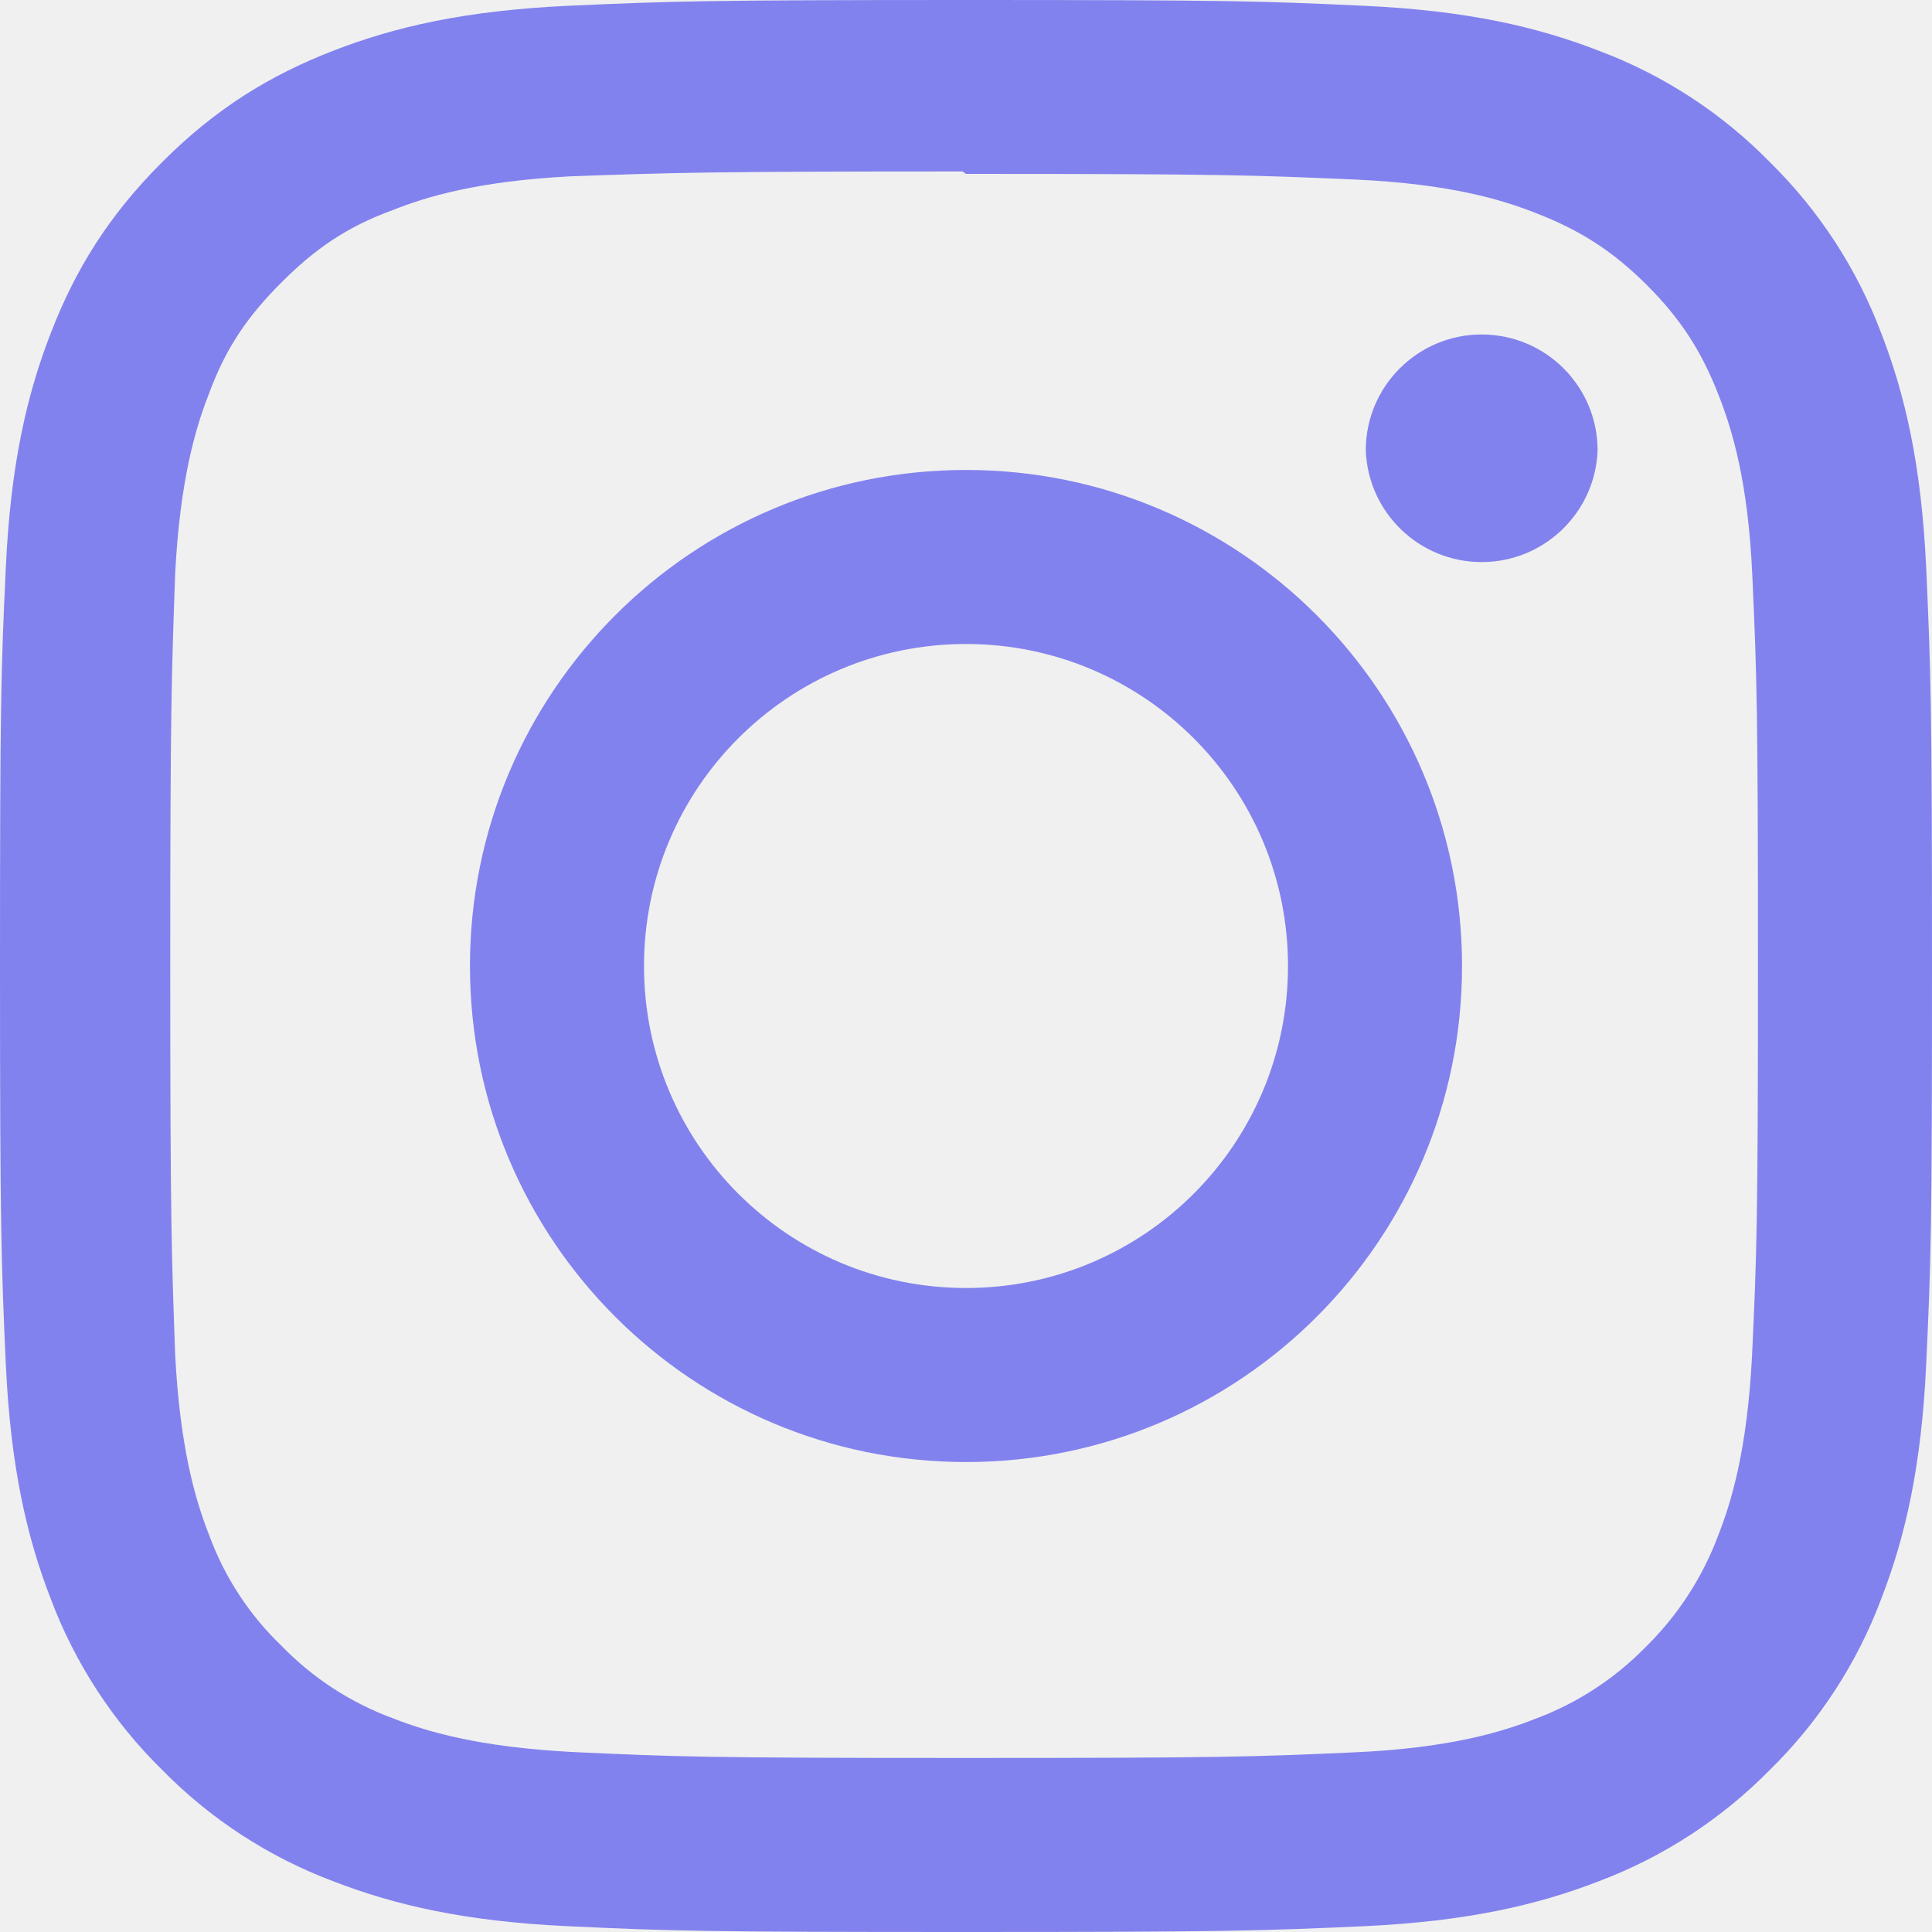
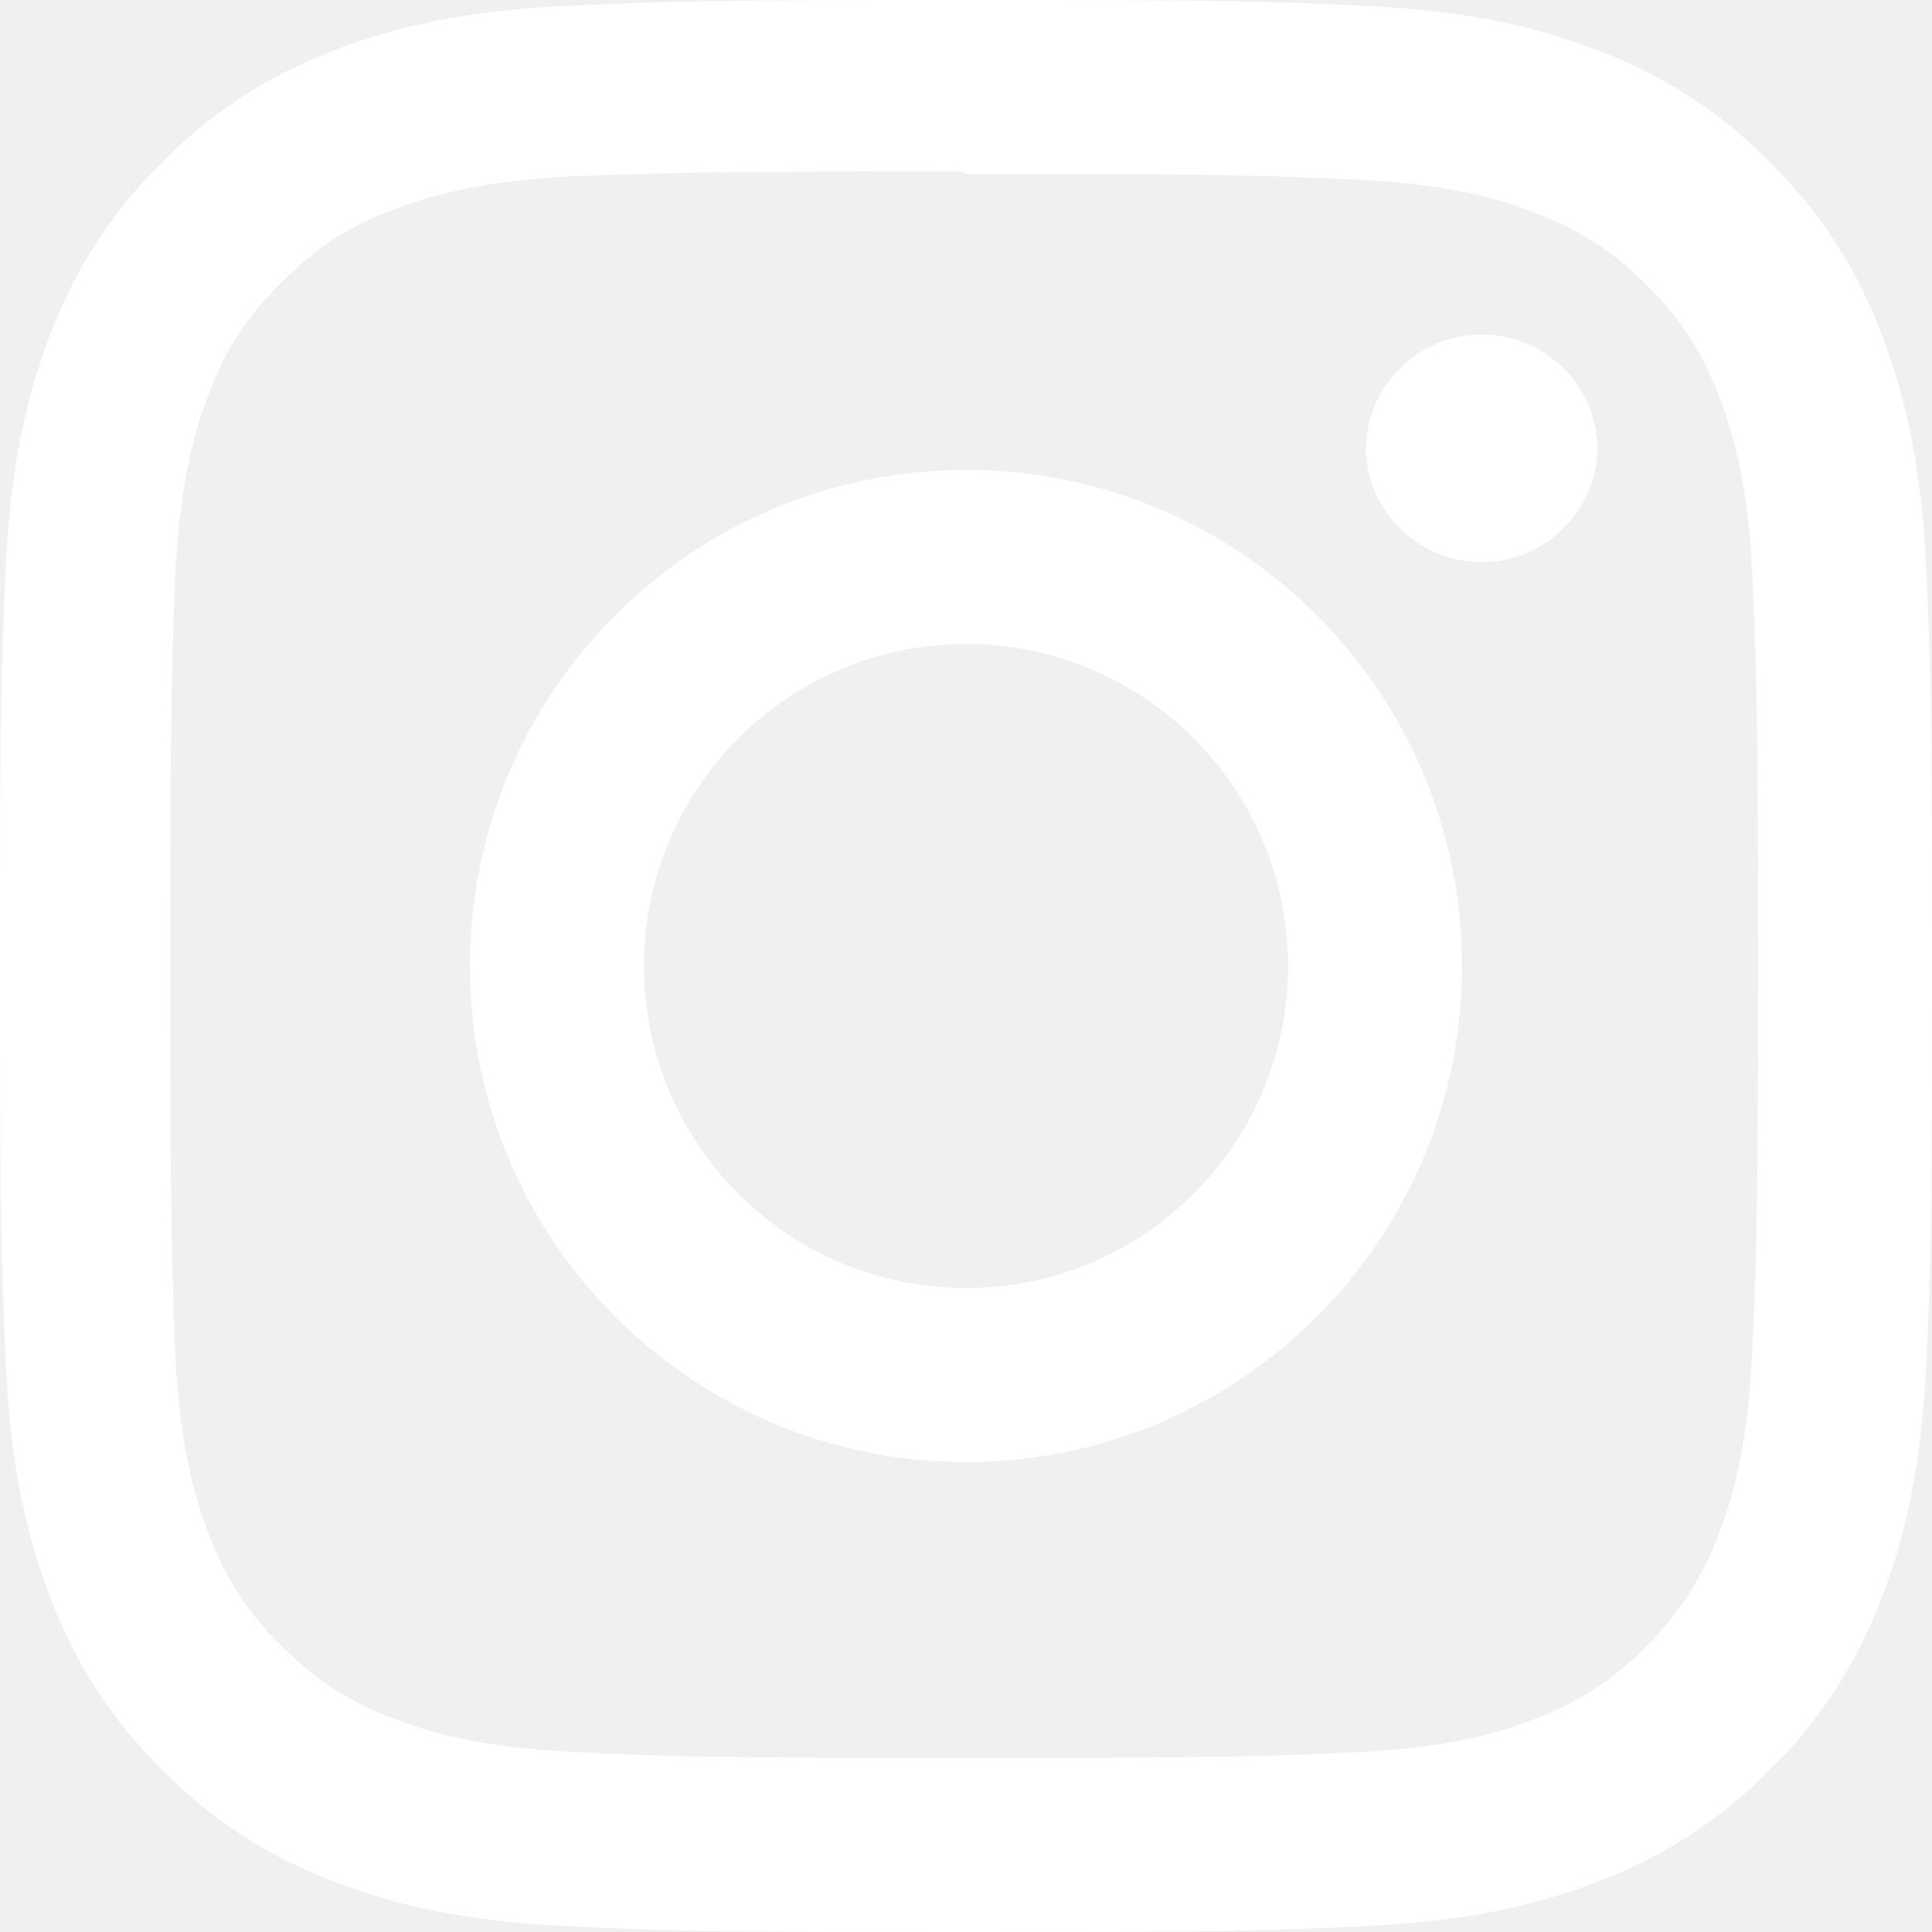
<svg xmlns="http://www.w3.org/2000/svg" viewBox="0 0 24 24">
-   <path fill="#8282ee" d="M12 0C8.74 0 8.333.015 7.053.072 5.775.132 4.905.333 4.14.63c-.789.306-1.459.717-2.126 1.384S.935 3.35.63 4.14C.333 4.905.131 5.775.072 7.053.012 8.333 0 8.74 0 12s.015 3.667.072 4.947c.06 1.277.261 2.148.558 2.913a5.885 5.885 0 001.384 2.126A5.868 5.868 0 004.14 23.37c.766.296 1.636.499 2.913.558C8.333 23.988 8.74 24 12 24s3.667-.015 4.947-.072c1.277-.06 2.148-.262 2.913-.558a5.898 5.898 0 002.126-1.384 5.86 5.86 0 001.384-2.126c.296-.765.499-1.636.558-2.913.06-1.28.072-1.687.072-4.947s-.015-3.667-.072-4.947c-.06-1.277-.262-2.149-.558-2.913a5.89 5.89 0 00-1.384-2.126A5.847 5.847 0 0019.86.63c-.765-.297-1.636-.499-2.913-.558C15.667.012 15.26 0 12 0zm0 2.16c3.203 0 3.585.016 4.85.071 1.17.055 1.805.249 2.227.415.562.217.96.477 1.382.896.419.42.679.819.896 1.381.164.422.36 1.057.413 2.227.057 1.266.07 1.646.07 4.85s-.015 3.585-.074 4.85c-.061 1.17-.256 1.805-.421 2.227a3.81 3.81 0 01-.899 1.382 3.744 3.744 0 01-1.38.896c-.42.164-1.065.36-2.235.413-1.274.057-1.649.07-4.859.07-3.211 0-3.586-.015-4.859-.074-1.171-.061-1.816-.256-2.236-.421a3.716 3.716 0 01-1.379-.899 3.644 3.644 0 01-.9-1.38c-.165-.42-.359-1.065-.42-2.235-.045-1.26-.061-1.649-.061-4.844 0-3.196.016-3.586.061-4.861.061-1.17.255-1.814.42-2.234.21-.57.479-.96.9-1.381.419-.419.81-.689 1.379-.898.42-.166 1.051-.361 2.221-.421 1.275-.045 1.65-.06 4.859-.06l.045.03zm0 3.678a6.162 6.162 0 100 12.324 6.162 6.162 0 100-12.324zM12 16c-2.21 0-4-1.79-4-4s1.79-4 4-4 4 1.79 4 4-1.79 4-4 4zm7.846-10.405a1.441 1.441 0 01-2.88 0 1.44 1.44 0 012.88 0z" />
+   <path fill="white" d="M12 0C8.74 0 8.333.015 7.053.072 5.775.132 4.905.333 4.14.63c-.789.306-1.459.717-2.126 1.384S.935 3.35.63 4.14C.333 4.905.131 5.775.072 7.053.012 8.333 0 8.74 0 12s.015 3.667.072 4.947c.06 1.277.261 2.148.558 2.913a5.885 5.885 0 001.384 2.126A5.868 5.868 0 004.14 23.37c.766.296 1.636.499 2.913.558C8.333 23.988 8.74 24 12 24s3.667-.015 4.947-.072c1.277-.06 2.148-.262 2.913-.558a5.898 5.898 0 002.126-1.384 5.86 5.86 0 001.384-2.126c.296-.765.499-1.636.558-2.913.06-1.28.072-1.687.072-4.947s-.015-3.667-.072-4.947c-.06-1.277-.262-2.149-.558-2.913a5.89 5.89 0 00-1.384-2.126A5.847 5.847 0 0019.86.63c-.765-.297-1.636-.499-2.913-.558C15.667.012 15.26 0 12 0zm0 2.16c3.203 0 3.585.016 4.85.071 1.17.055 1.805.249 2.227.415.562.217.96.477 1.382.896.419.42.679.819.896 1.381.164.422.36 1.057.413 2.227.057 1.266.07 1.646.07 4.85s-.015 3.585-.074 4.85c-.061 1.17-.256 1.805-.421 2.227a3.81 3.81 0 01-.899 1.382 3.744 3.744 0 01-1.38.896c-.42.164-1.065.36-2.235.413-1.274.057-1.649.07-4.859.07-3.211 0-3.586-.015-4.859-.074-1.171-.061-1.816-.256-2.236-.421a3.716 3.716 0 01-1.379-.899 3.644 3.644 0 01-.9-1.38c-.165-.42-.359-1.065-.42-2.235-.045-1.26-.061-1.649-.061-4.844 0-3.196.016-3.586.061-4.861.061-1.17.255-1.814.42-2.234.21-.57.479-.96.9-1.381.419-.419.81-.689 1.379-.898.42-.166 1.051-.361 2.221-.421 1.275-.045 1.65-.06 4.859-.06l.045.03zm0 3.678a6.162 6.162 0 100 12.324 6.162 6.162 0 100-12.324zM12 16c-2.21 0-4-1.79-4-4s1.79-4 4-4 4 1.79 4 4-1.79 4-4 4zm7.846-10.405a1.441 1.441 0 01-2.88 0 1.44 1.44 0 012.88 0z" />
</svg>
